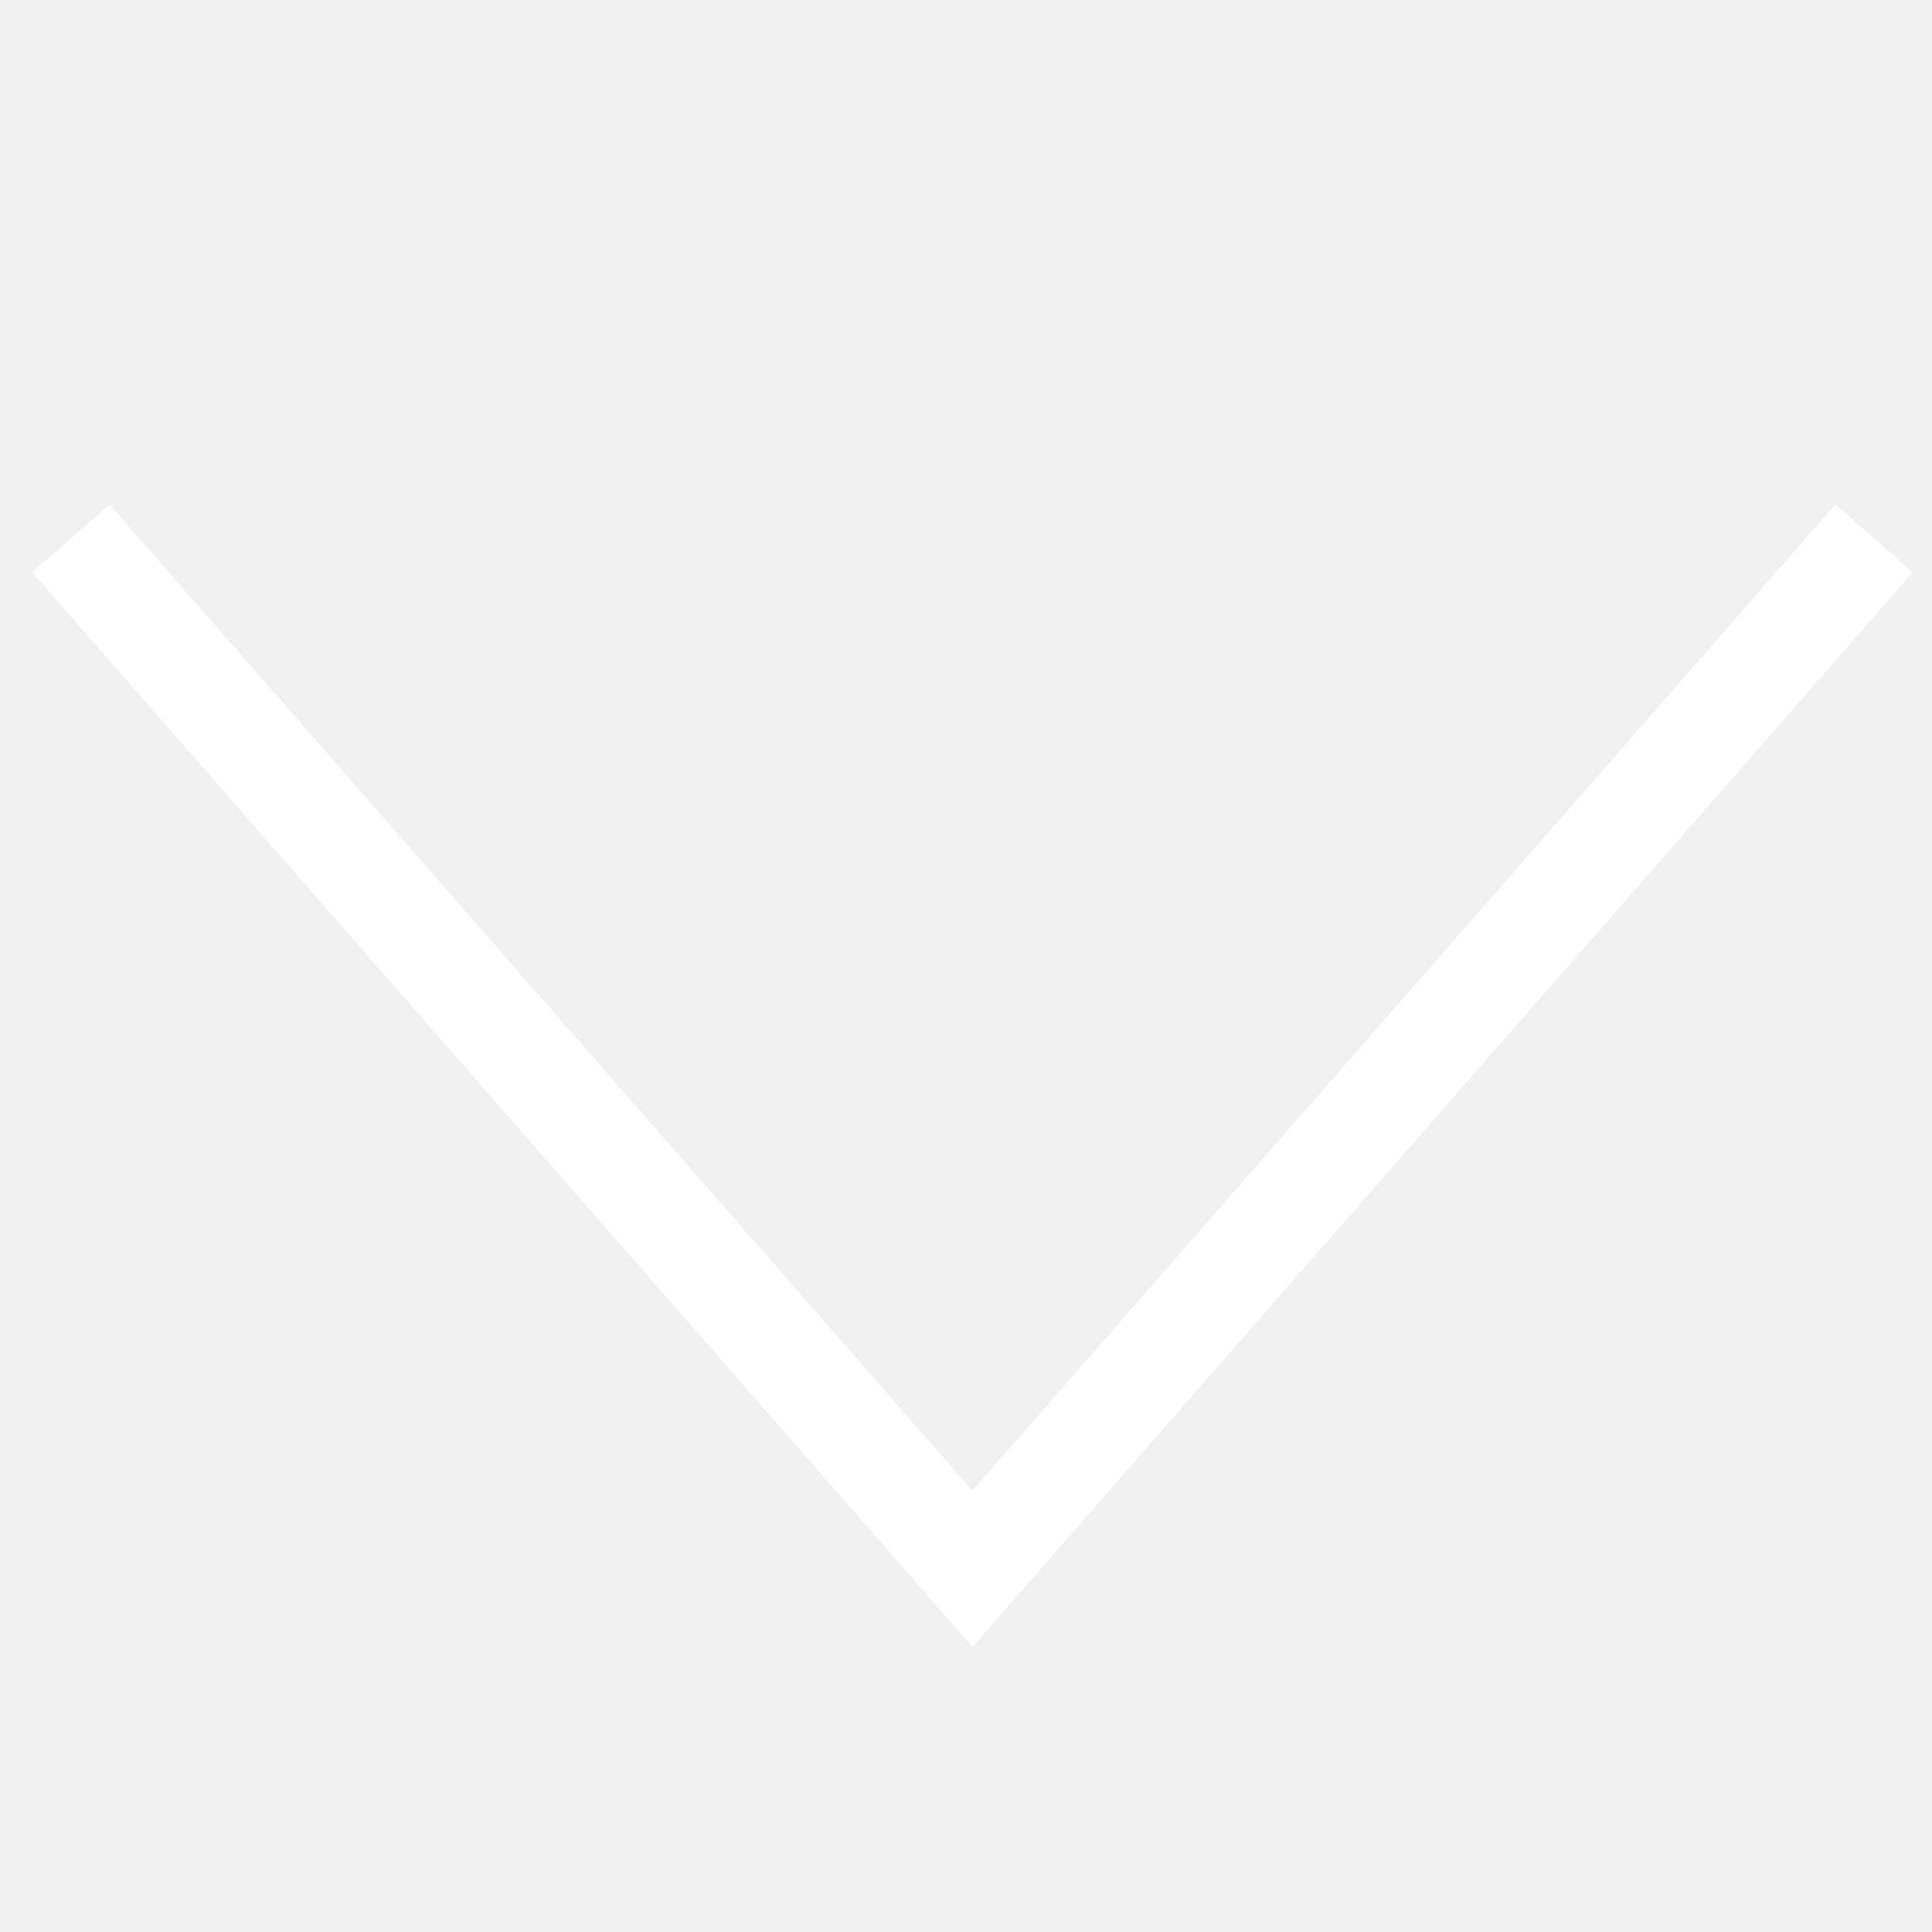
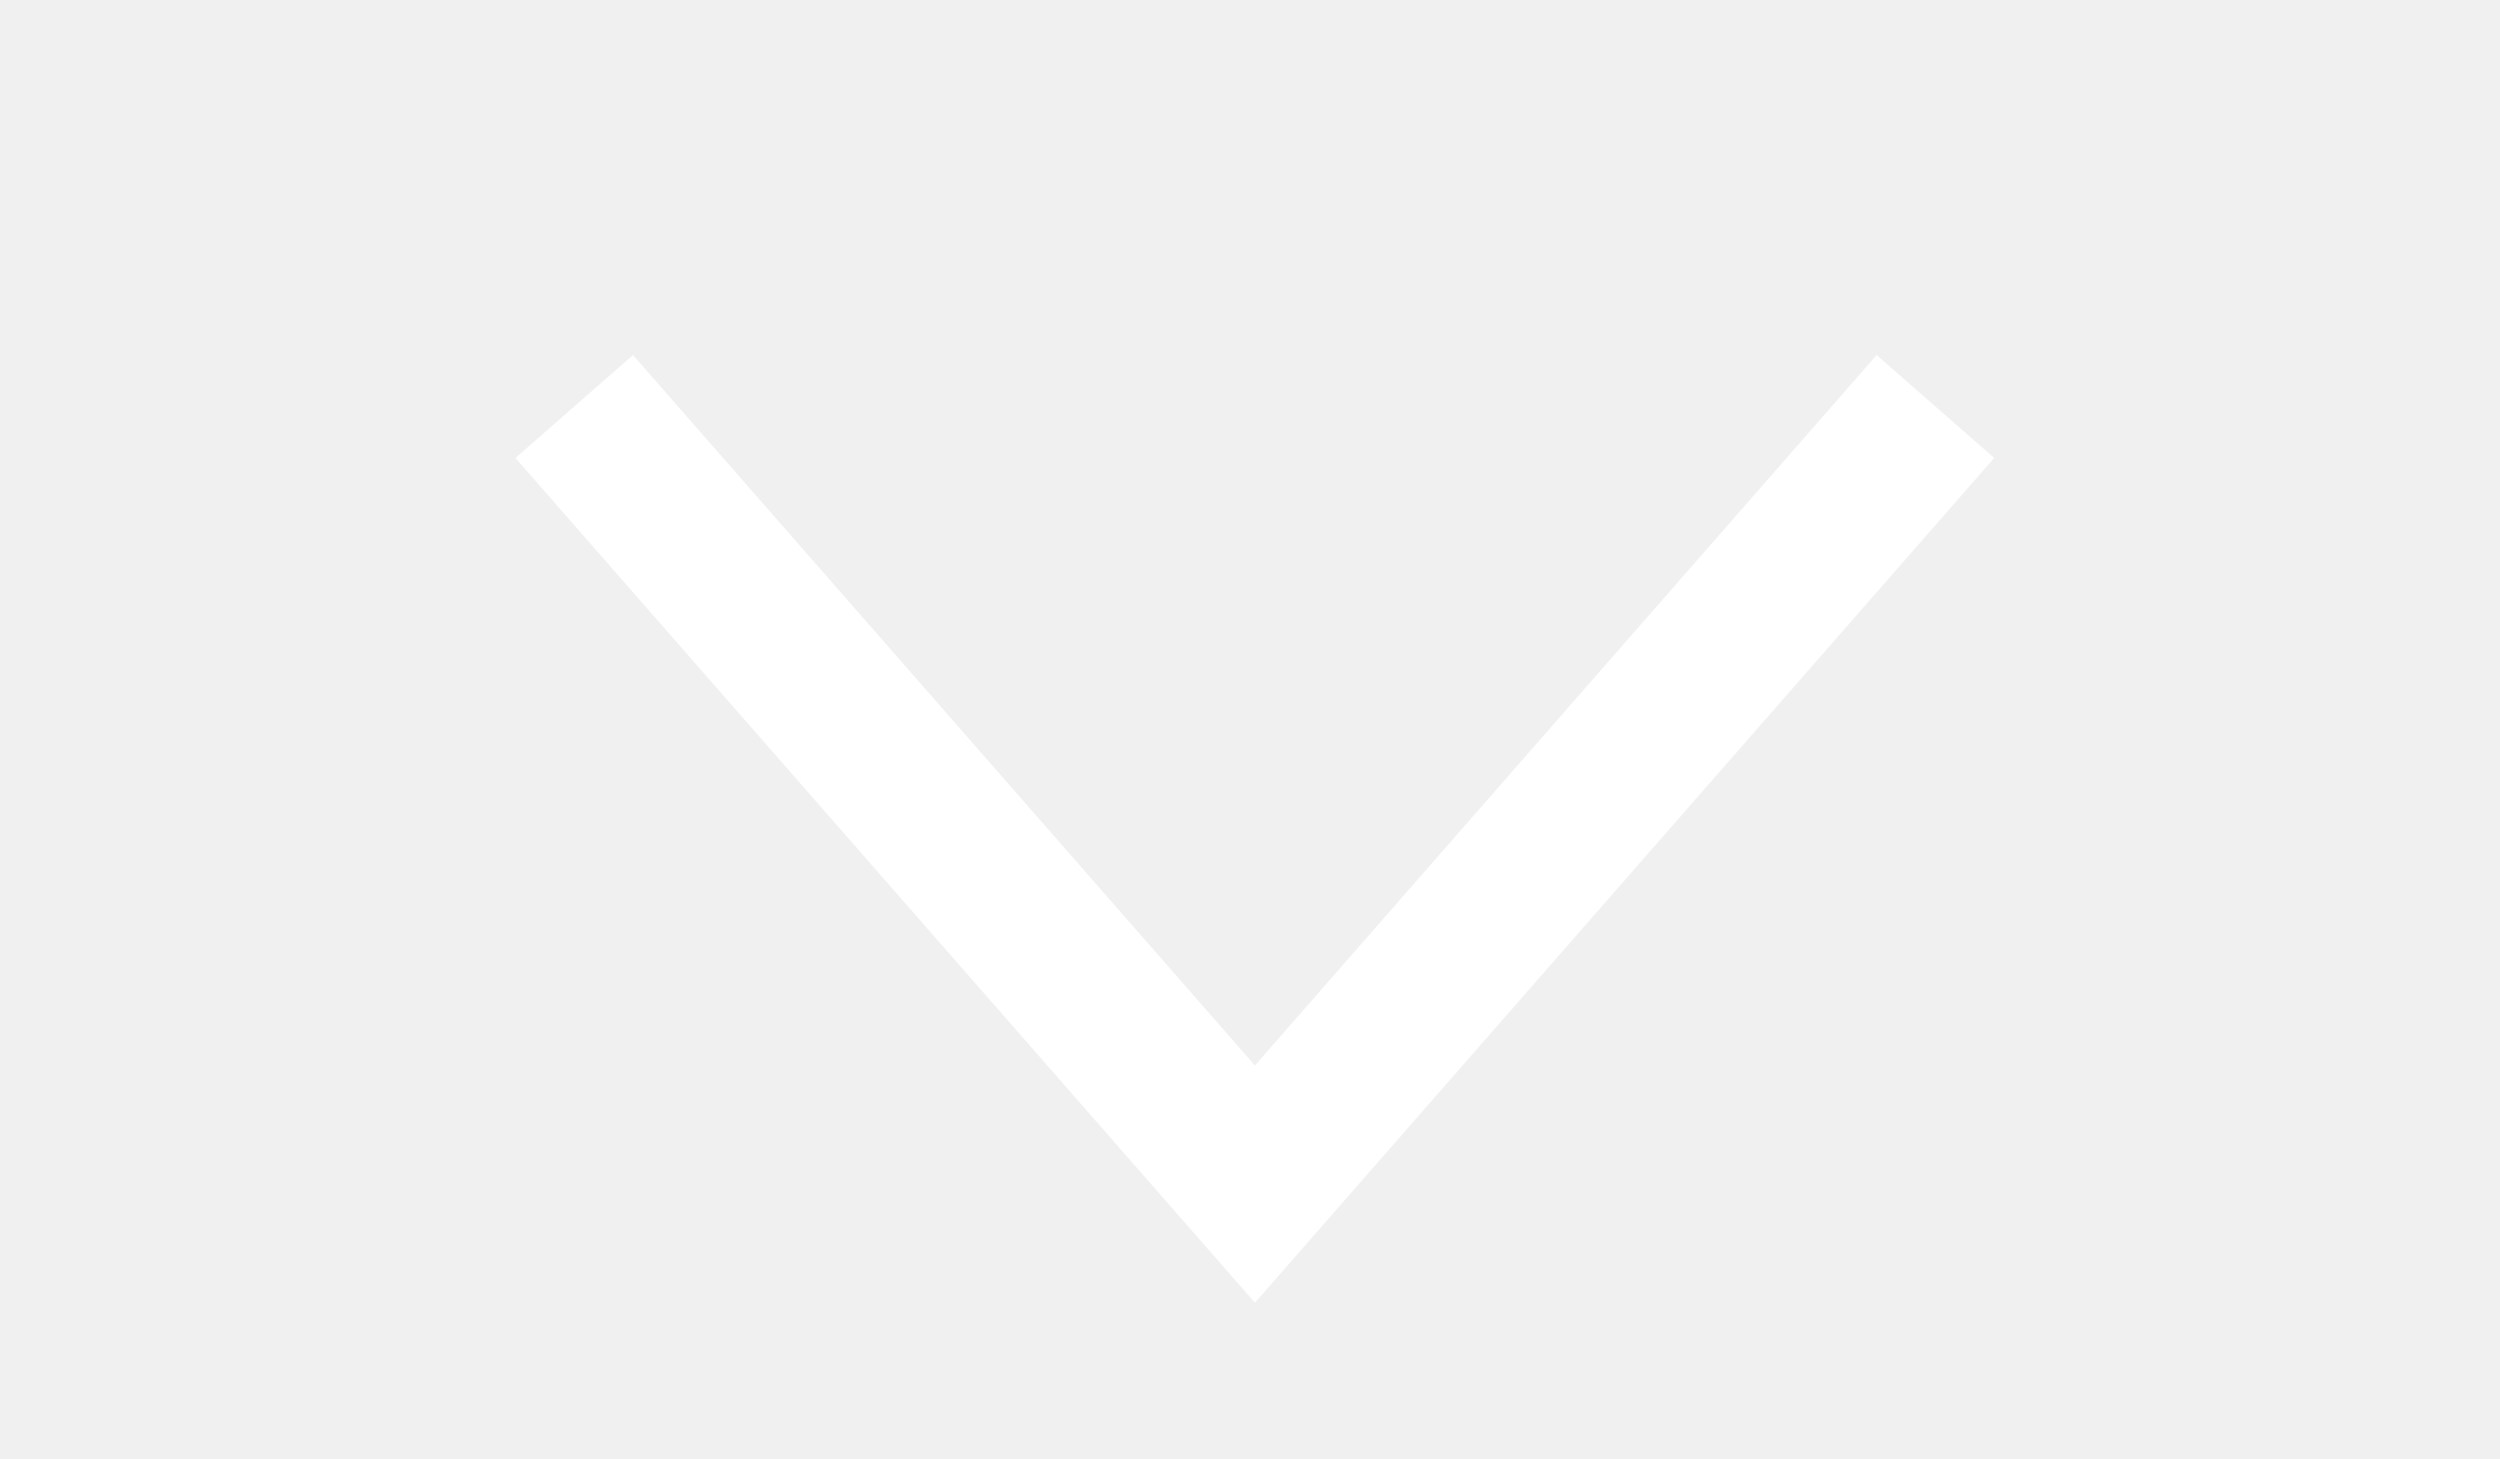
- <svg xmlns="http://www.w3.org/2000/svg" version="1.1" id="Layer_1" x="0px" y="0px" viewBox="0 0 150 150" enable-background="new 0 0 150 150" xml:space="preserve">
-   <polyline fill="none" stroke="#FFFFFF" stroke-width="8" stroke-miterlimit="10" points="5.5,41.8 75.5,121.8 145.5,41.8 " />
+ <svg xmlns="http://www.w3.org/2000/svg" version="1.1" id="Layer_1" x="0px" y="0px" viewBox="0 0 960 560" enable-background="new 0 0 960 560" xml:space="preserve">
+   <polyline fill="none" stroke="#FFFFFF" stroke-width="60" stroke-miterlimit="10" points="220.5,156.1 481.9,454.7 743.2,156.1 " />
</svg>
